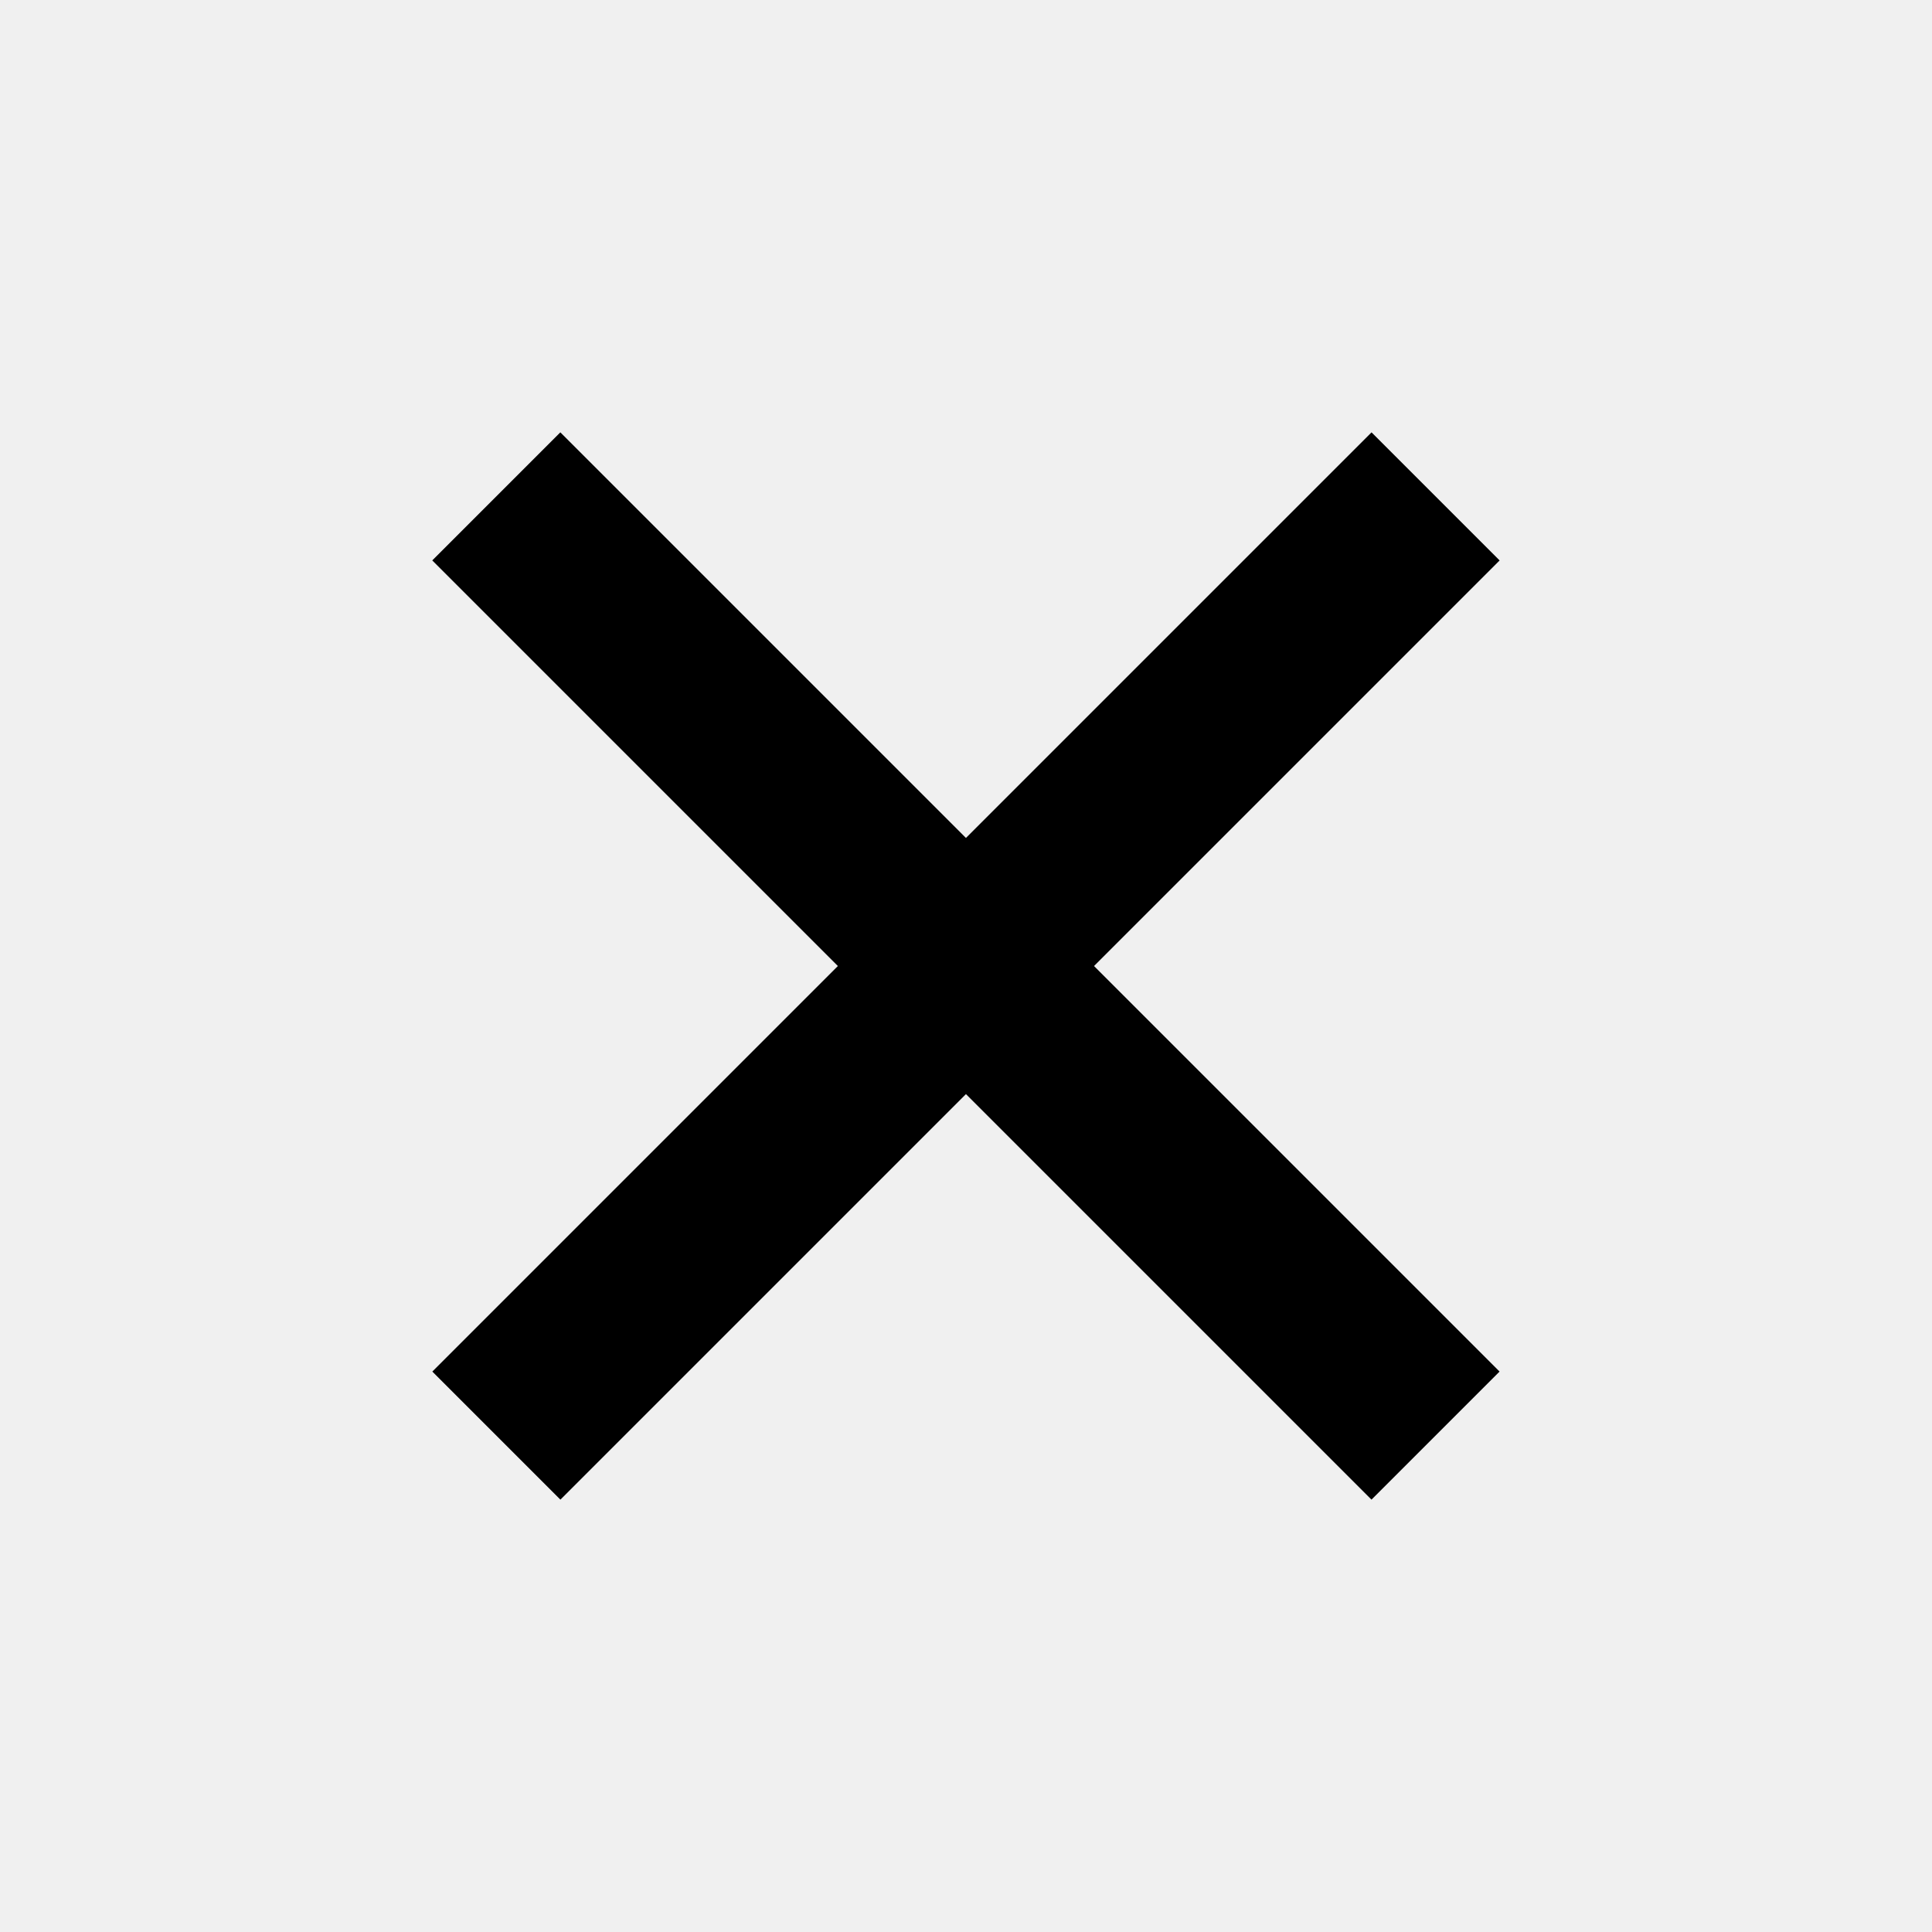
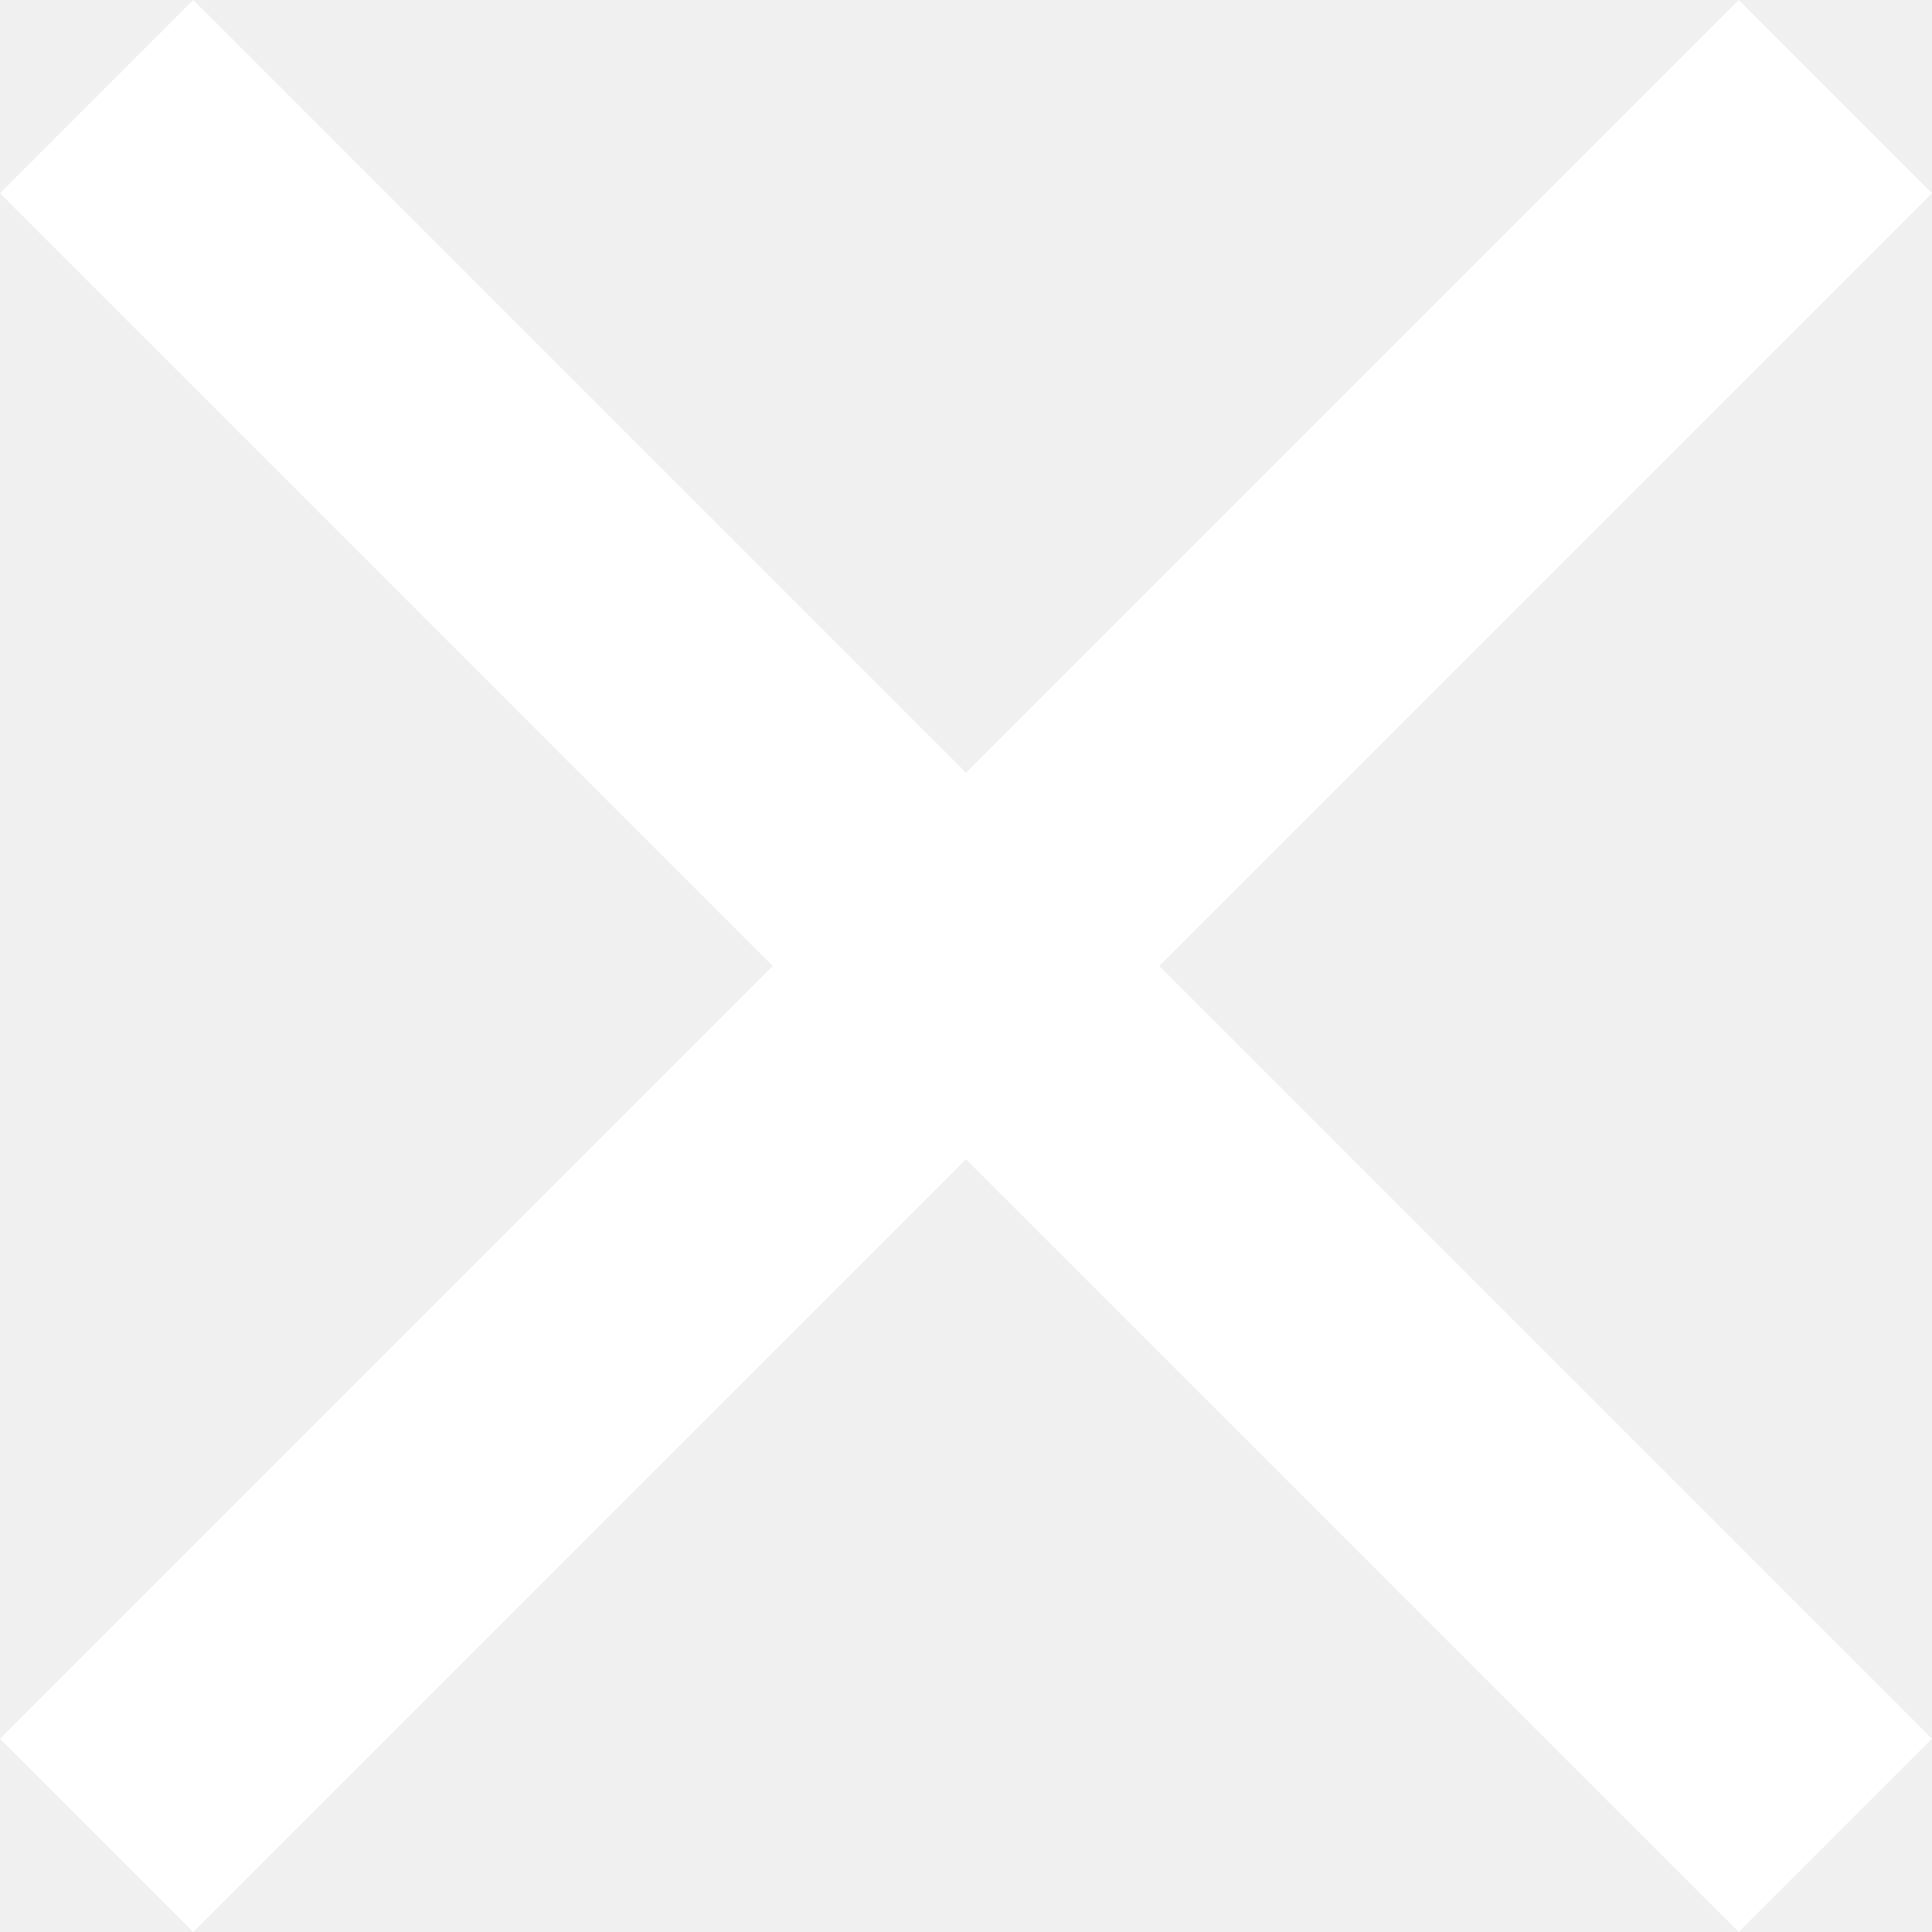
<svg xmlns="http://www.w3.org/2000/svg" width="32" height="32" viewBox="0 0 32 32" fill="none">
-   <rect x="7.16" y="9.282" width="3" height="22" transform="rotate(-45 7.16016 9.28249)" fill="black" />
-   <rect x="22.717" y="7.161" width="3" height="22" transform="rotate(45 22.7168 7.16117)" fill="black" />
+   <path d="M32 28.8L19.2 16L32 3.2L28.8 0L16 12.8L3.2 0L0 3.2L12.8 16L0 28.8L3.2 32L16 19.2L28.8 32L32 28.8Z" fill="white" />
</svg>
